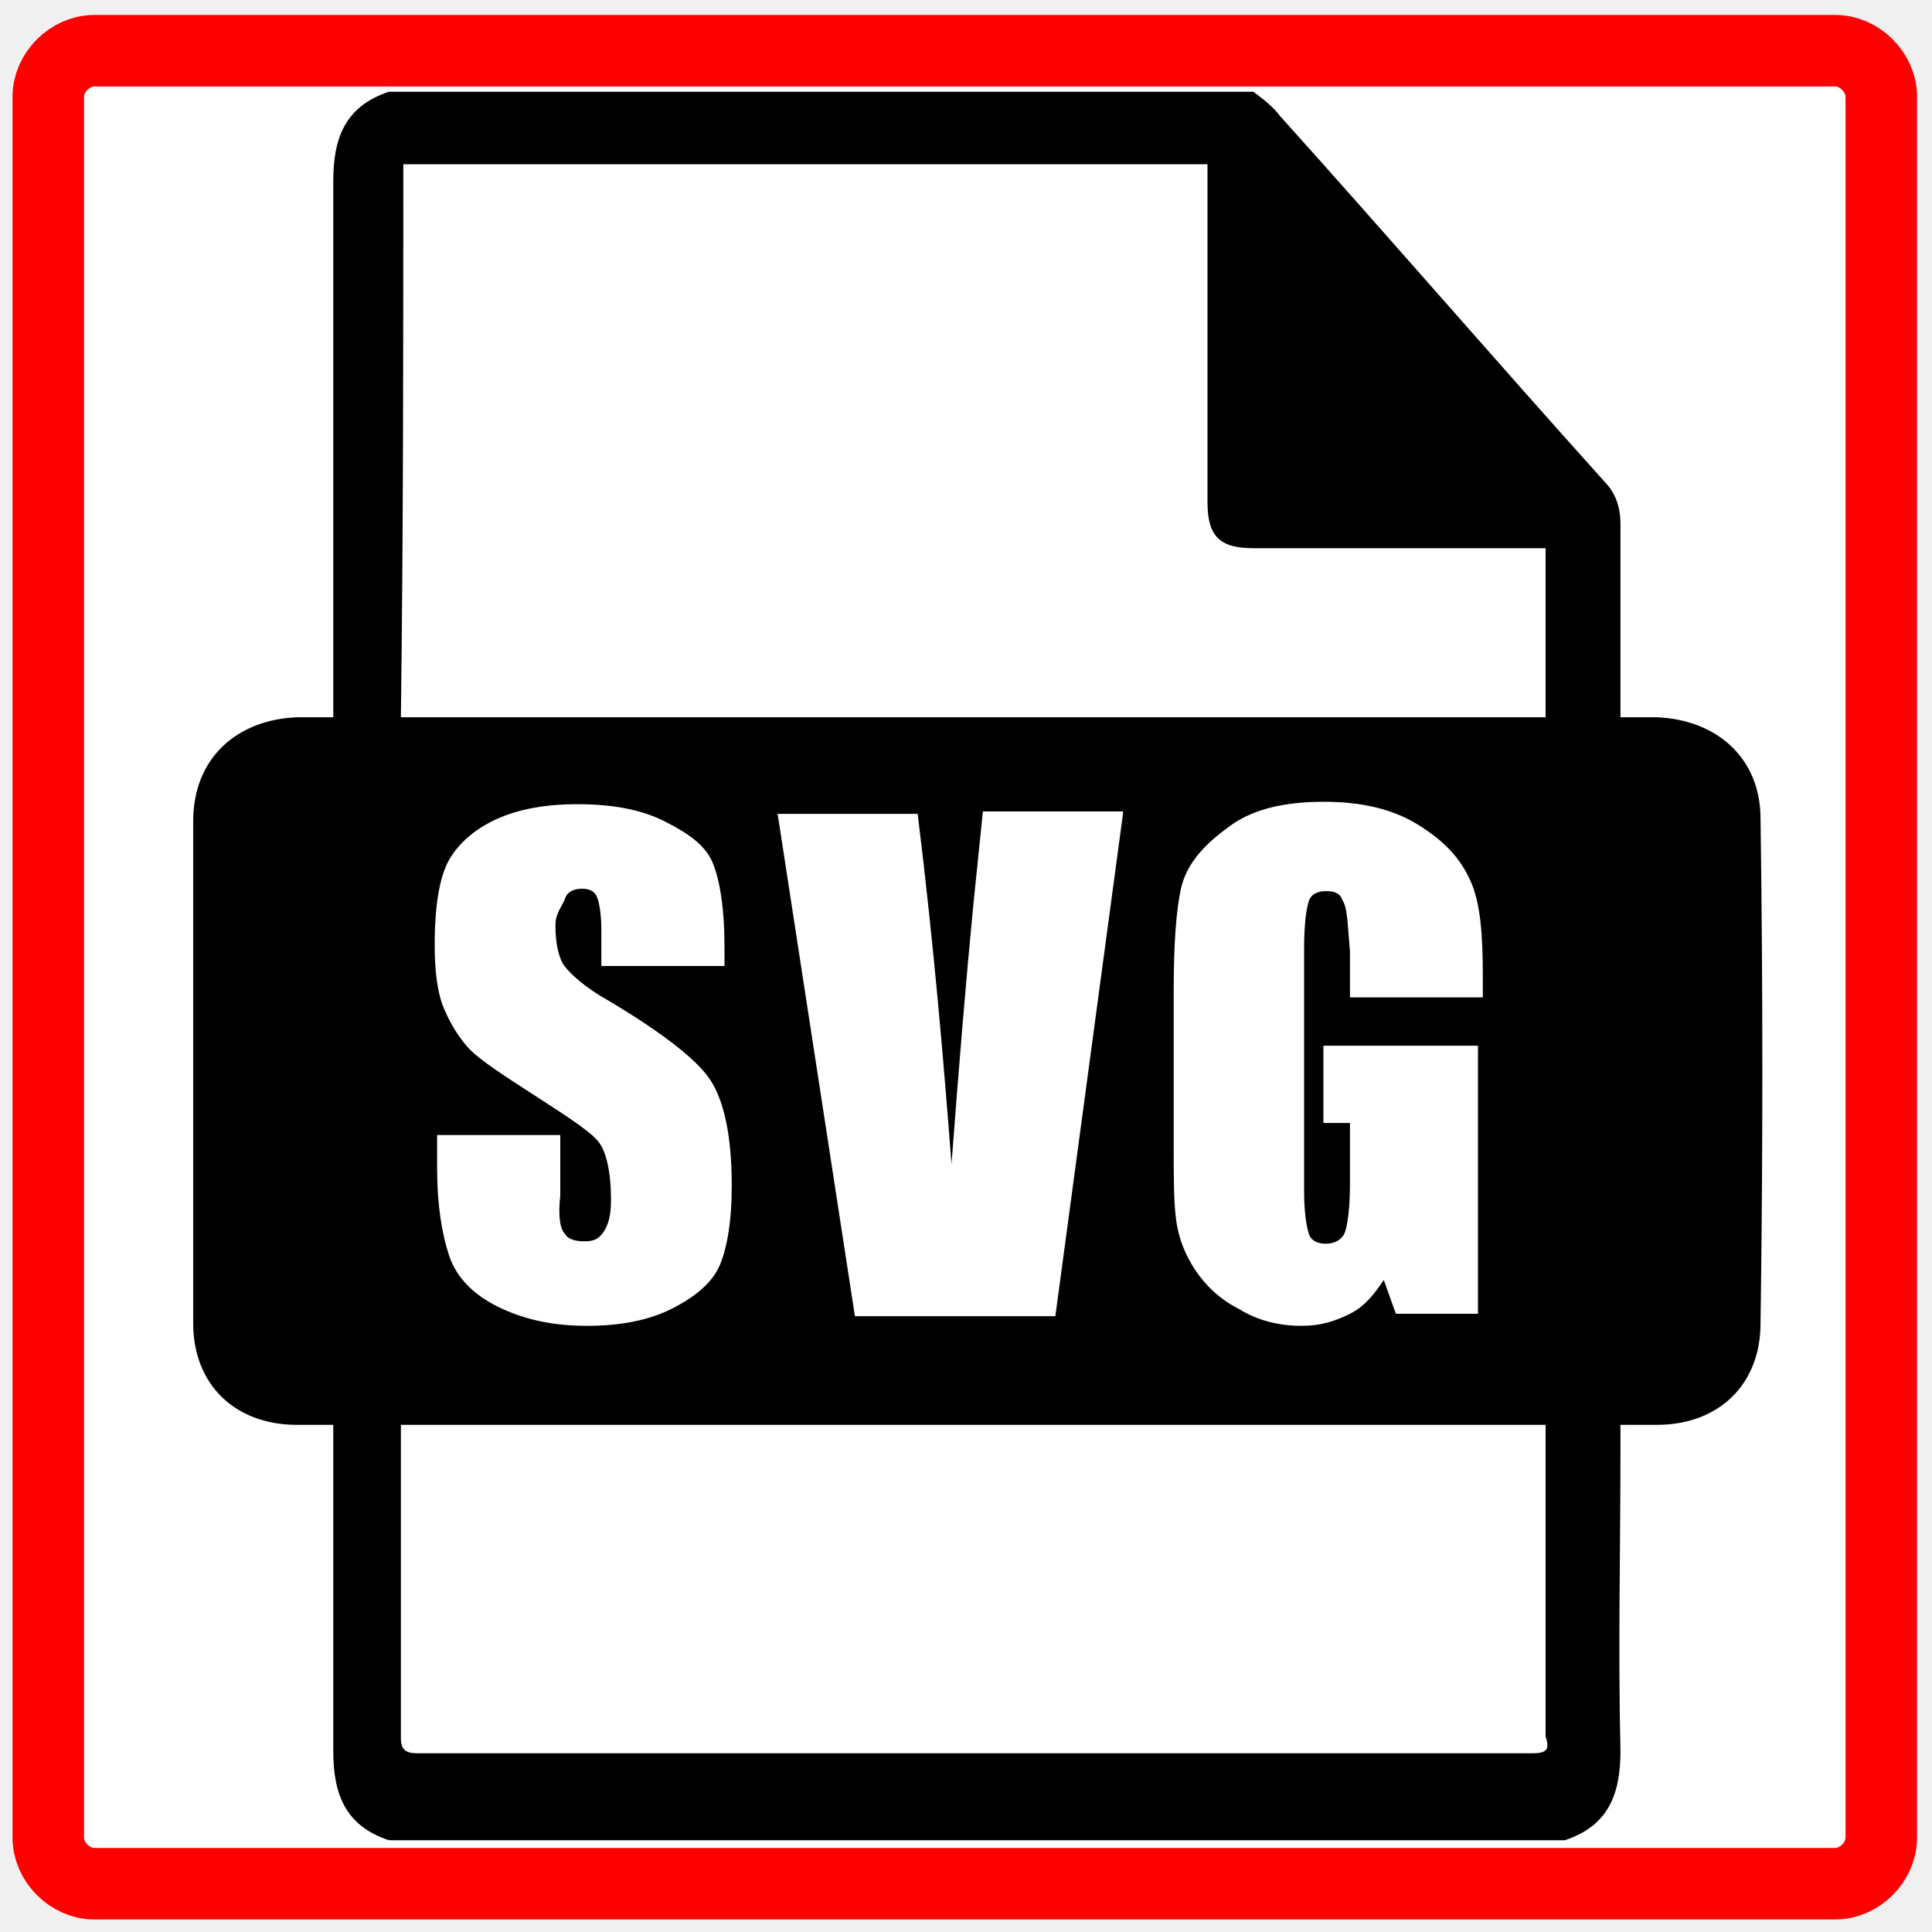
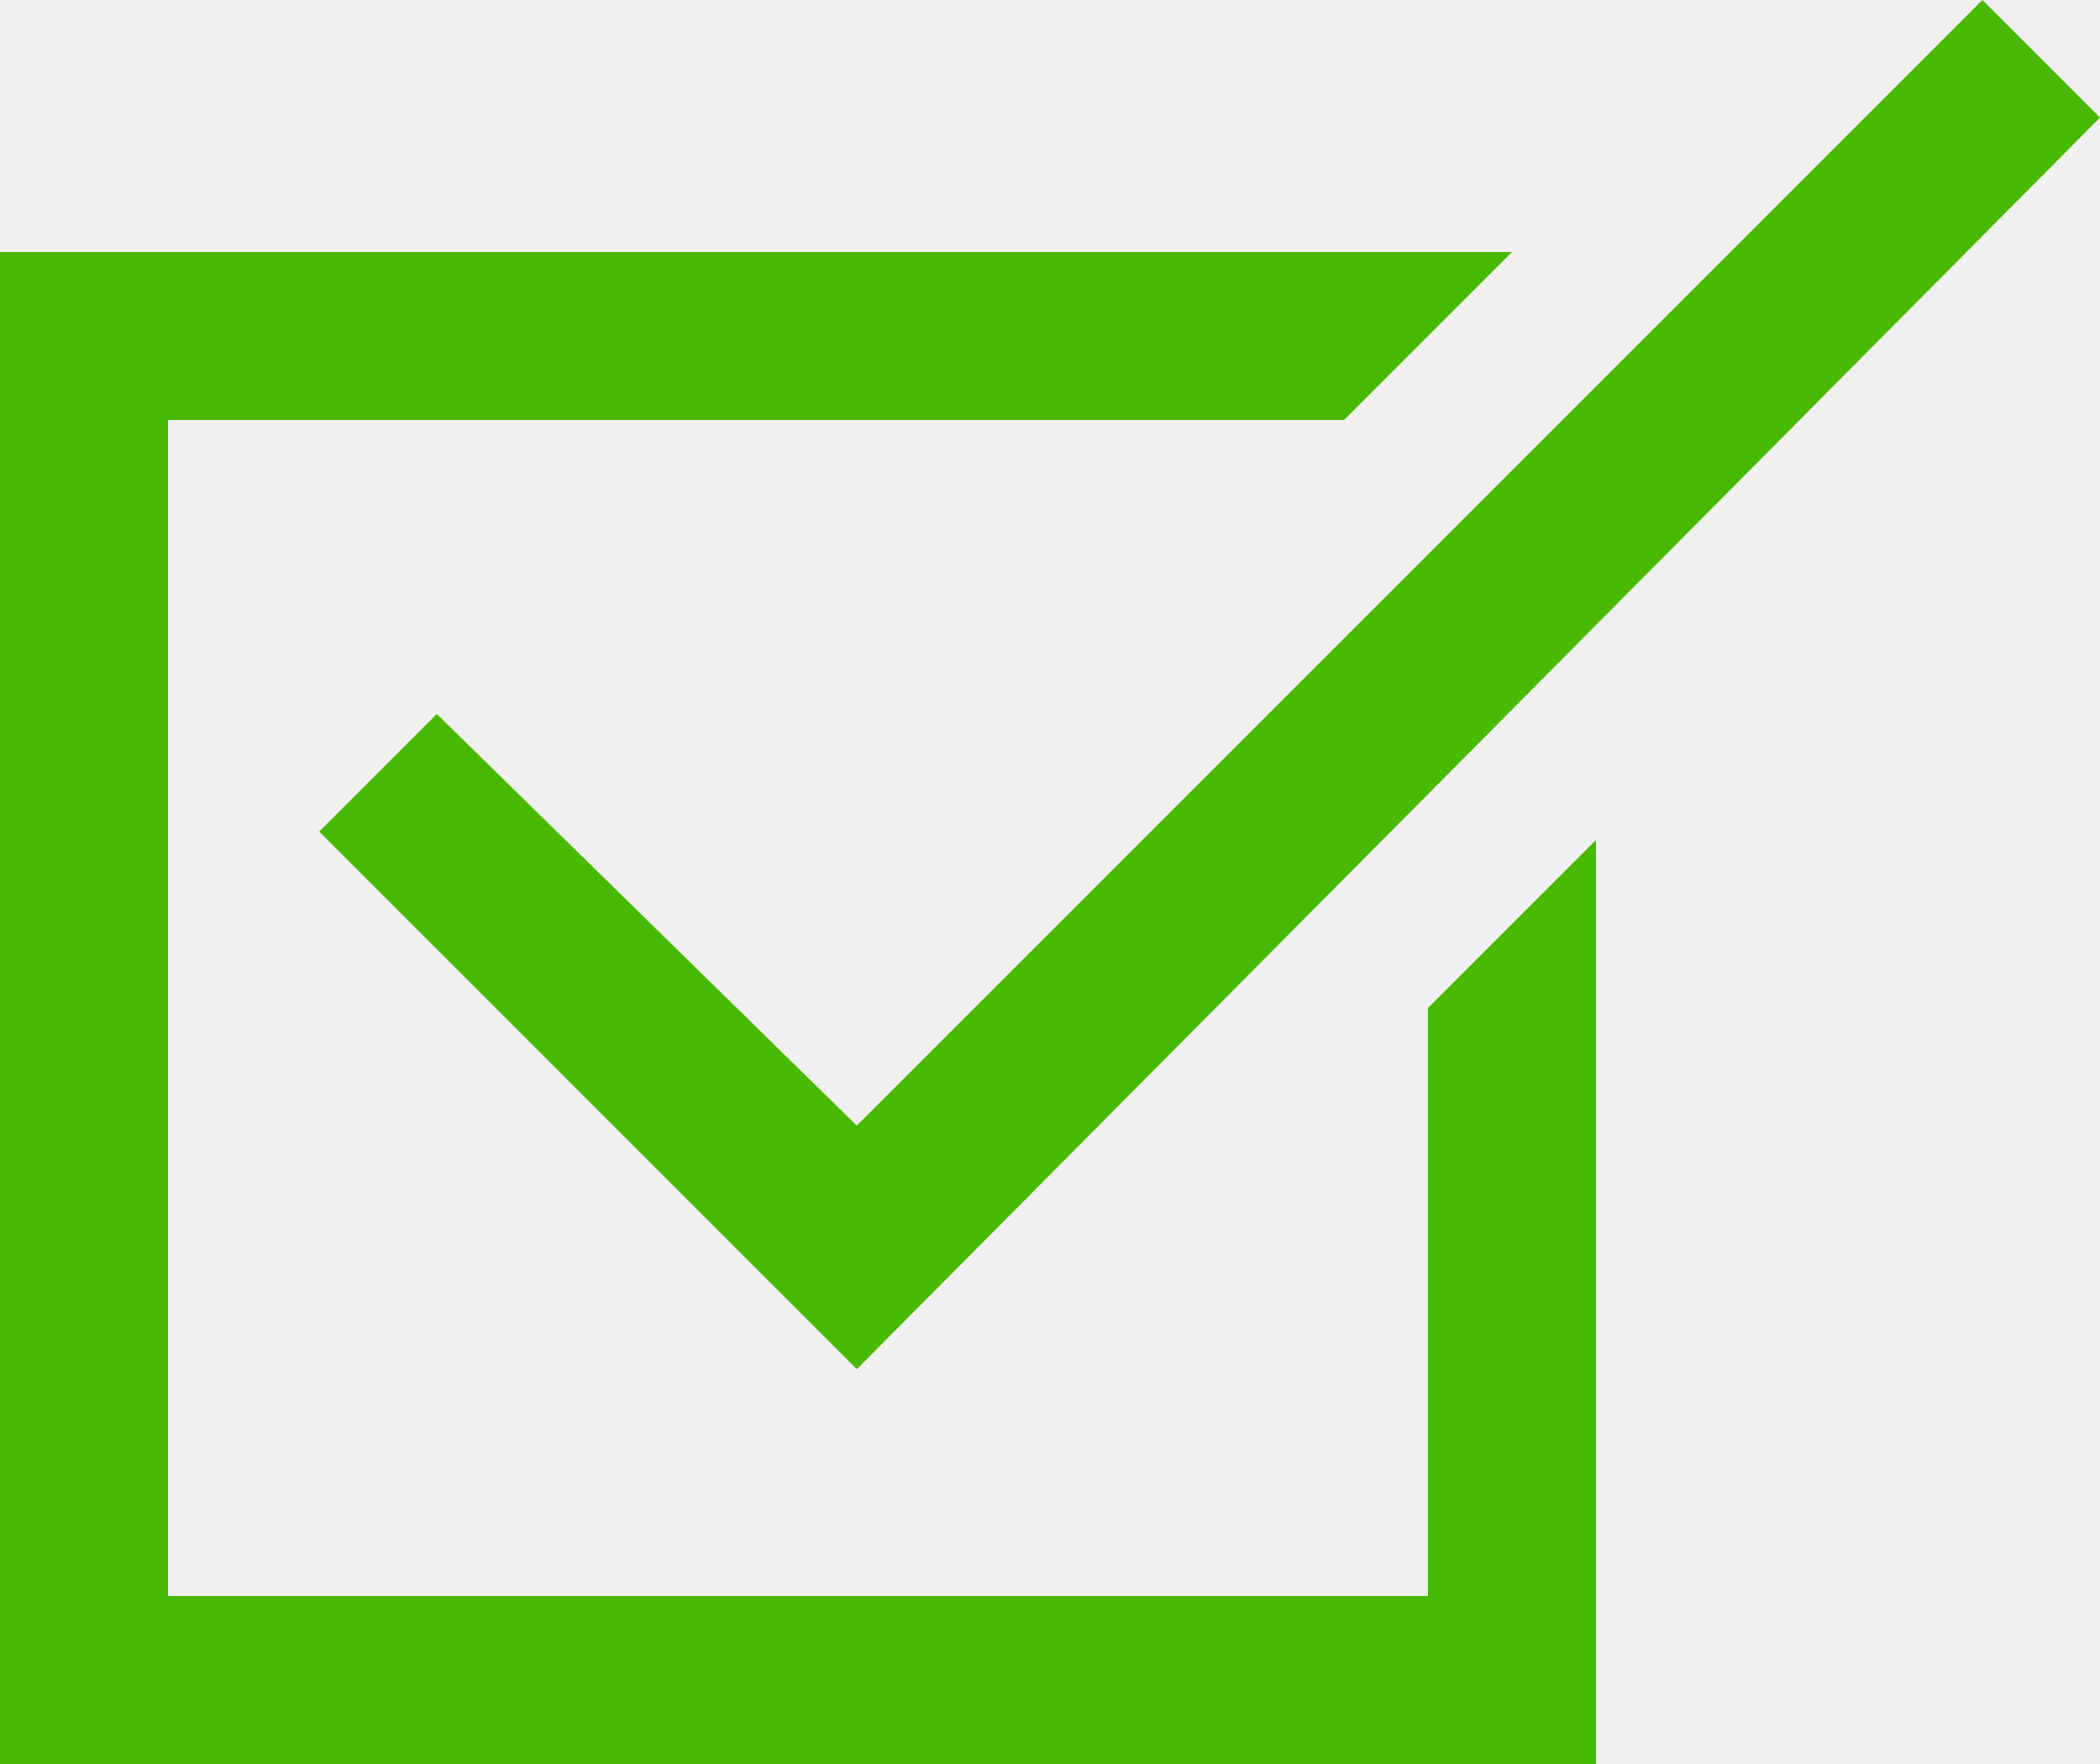
- <svg xmlns="http://www.w3.org/2000/svg" version="1.1" id="Слой_1" x="0px" y="0px" viewBox="0 0 80 80" style="enable-background:new 0 0 80 80;" xml:space="preserve">
+ <svg xmlns="http://www.w3.org/2000/svg" version="1.1" id="Слой_2" x="0px" y="0px" viewBox="-1 -15 25 21" style="enable-background:new -1 -15 25 21;" xml:space="preserve">
  <style type="text/css">
- 	.st0{fill:#FFFFFF;stroke:#FF0000;stroke-width:2.961;stroke-miterlimit:10;}
+ 	.st0{fill:#47B900;}
</style>
-   <path class="st0" d="M76,78H3.9c-1,0-1.9-0.9-1.9-1.9V4c0-1,0.9-1.9,1.9-1.9H76c1,0,1.9,0.9,1.9,1.9v72.1C77.9,77.1,77,78,76,78z" />
-   <path d="M72.9,33.9c0-2.5-1.8-4.1-4.3-4.2c-0.5,0-0.9,0-1.5,0c0-0.3,0-0.6,0-0.8c0-2.4,0-4.8,0-7.2c0-0.7-0.2-1.3-0.7-1.8  c-4.5-5-8.9-10.1-13.4-15.1c-0.3-0.4-0.7-0.7-1.1-1c-11.9,0-23.9,0-35.8,0c-1.8,0.6-2.3,1.9-2.3,3.7c0,7.1,0,14.2,0,21.3  c0,0.3,0,0.6,0,0.9c-0.5,0-1,0-1.5,0C9.8,29.8,8,31.4,8,34c0,6.9,0,13.8,0,20.8c0,2.5,1.7,4.2,4.3,4.2c0.5,0,0.9,0,1.5,0  c0,0.3,0,0.6,0,0.8c0,4.2,0,8.5,0,12.7c0,1.8,0.5,3.1,2.3,3.7c16.2,0,32.5,0,48.7,0c1.8-0.6,2.3-1.9,2.3-3.7c-0.1-4.2,0-8.4,0-12.6  c0-0.3,0-0.6,0-0.9c0.5,0,1,0,1.5,0c2.6,0,4.3-1.7,4.3-4.2C73,47.8,73,40.9,72.9,33.9z M16.7,6.8c11.1,0,22.2,0,33.3,0  c0,0.3,0,0.5,0,0.8c0,4.4,0,8.8,0,13.2c0,1.4,0.5,1.9,1.9,1.9c3.8,0,7.5,0,11.3,0c0.3,0,0.5,0,0.8,0c0,2.4,0,4.7,0,7  c-15.8,0-31.5,0-47.4,0C16.7,22,16.7,14.4,16.7,6.8z M55.6,37.3c-0.1-0.3-0.3-0.4-0.7-0.4c-0.3,0-0.6,0.1-0.7,0.4  c-0.1,0.3-0.2,0.9-0.2,2v10c0,0.9,0.1,1.5,0.2,1.8c0.1,0.3,0.4,0.4,0.7,0.4c0.4,0,0.7-0.2,0.8-0.5c0.1-0.3,0.2-1,0.2-2v-2.5h-1.1  v-3.2h6.4v11.1h-3.4L57.3,53c-0.4,0.6-0.8,1.1-1.4,1.4c-0.6,0.3-1.2,0.5-2,0.5c-0.9,0-1.8-0.2-2.6-0.7c-0.8-0.4-1.4-1-1.8-1.6  s-0.7-1.3-0.8-2.1c-0.1-0.7-0.1-1.8-0.1-3.2v-6.2c0-2,0.1-3.4,0.3-4.3c0.2-0.9,0.8-1.7,1.9-2.5c1-0.8,2.4-1.1,4-1.1  c1.6,0,2.9,0.3,4,1c1.1,0.7,1.7,1.4,2.1,2.3s0.5,2.2,0.5,3.9v0.9h-5.5v-1.9C55.8,38.3,55.8,37.6,55.6,37.3z M46.5,33.7l-2.8,20.8  h-8.3l-3.2-20.8H38c0.7,5.7,1.1,10.6,1.4,14.5c0.3-4,0.6-7.6,0.9-10.7l0.4-3.9H46.5z M23.4,51.1c0.1,0.2,0.4,0.3,0.8,0.3  c0.4,0,0.6-0.1,0.8-0.4c0.2-0.3,0.3-0.7,0.3-1.3c0-1.2-0.2-2-0.5-2.4c-0.3-0.4-1.2-1-2.6-1.9c-1.4-0.9-2.3-1.5-2.7-1.9  c-0.4-0.4-0.8-1-1.1-1.7c-0.3-0.7-0.4-1.6-0.4-2.7c0-1.6,0.2-2.8,0.6-3.5s1.1-1.3,2-1.7c0.9-0.4,2-0.6,3.3-0.6  c1.4,0,2.6,0.2,3.6,0.7c1,0.5,1.7,1,2,1.7s0.5,1.9,0.5,3.5V40h-5.1v-1.5c0-0.7-0.1-1.2-0.2-1.4c-0.1-0.2-0.3-0.3-0.6-0.3  c-0.3,0-0.6,0.1-0.7,0.4S23,37.8,23,38.3c0,0.7,0.1,1.2,0.3,1.6c0.2,0.3,0.7,0.8,1.5,1.3c2.4,1.4,4,2.6,4.6,3.5s0.9,2.4,0.9,4.4  c0,1.5-0.2,2.6-0.5,3.3c-0.3,0.7-1,1.3-2,1.8c-1,0.5-2.2,0.7-3.5,0.7c-1.5,0-2.7-0.3-3.7-0.8c-1-0.5-1.7-1.2-2-2.1  c-0.3-0.9-0.5-2.1-0.5-3.6V47h5.1v2.5C23.1,50.4,23.2,50.9,23.4,51.1z M63.4,72.6c-15.3,0-30.6,0-46,0c-0.4,0-0.8,0-0.8-0.6  c0-4.2,0-8.4,0-12.6c0-0.1,0-0.2,0-0.4c15.8,0,31.6,0,47.4,0c0,0.2,0,0.5,0,0.7c0,4.1,0,8.1,0,12.2C64.2,72.5,64,72.6,63.4,72.6z" />
+   <polygon class="st0" points="18,6 -1,6 -1,-12 17,-12 15,-10 1,-10 1,4 16,4 16,-3 18,-5 " />
+   <polygon class="st0" points="9.2,1.3 2.8,-5.1 4.2,-6.5 9.2,-1.6 22.6,-15 24,-13.6 " />
</svg>
